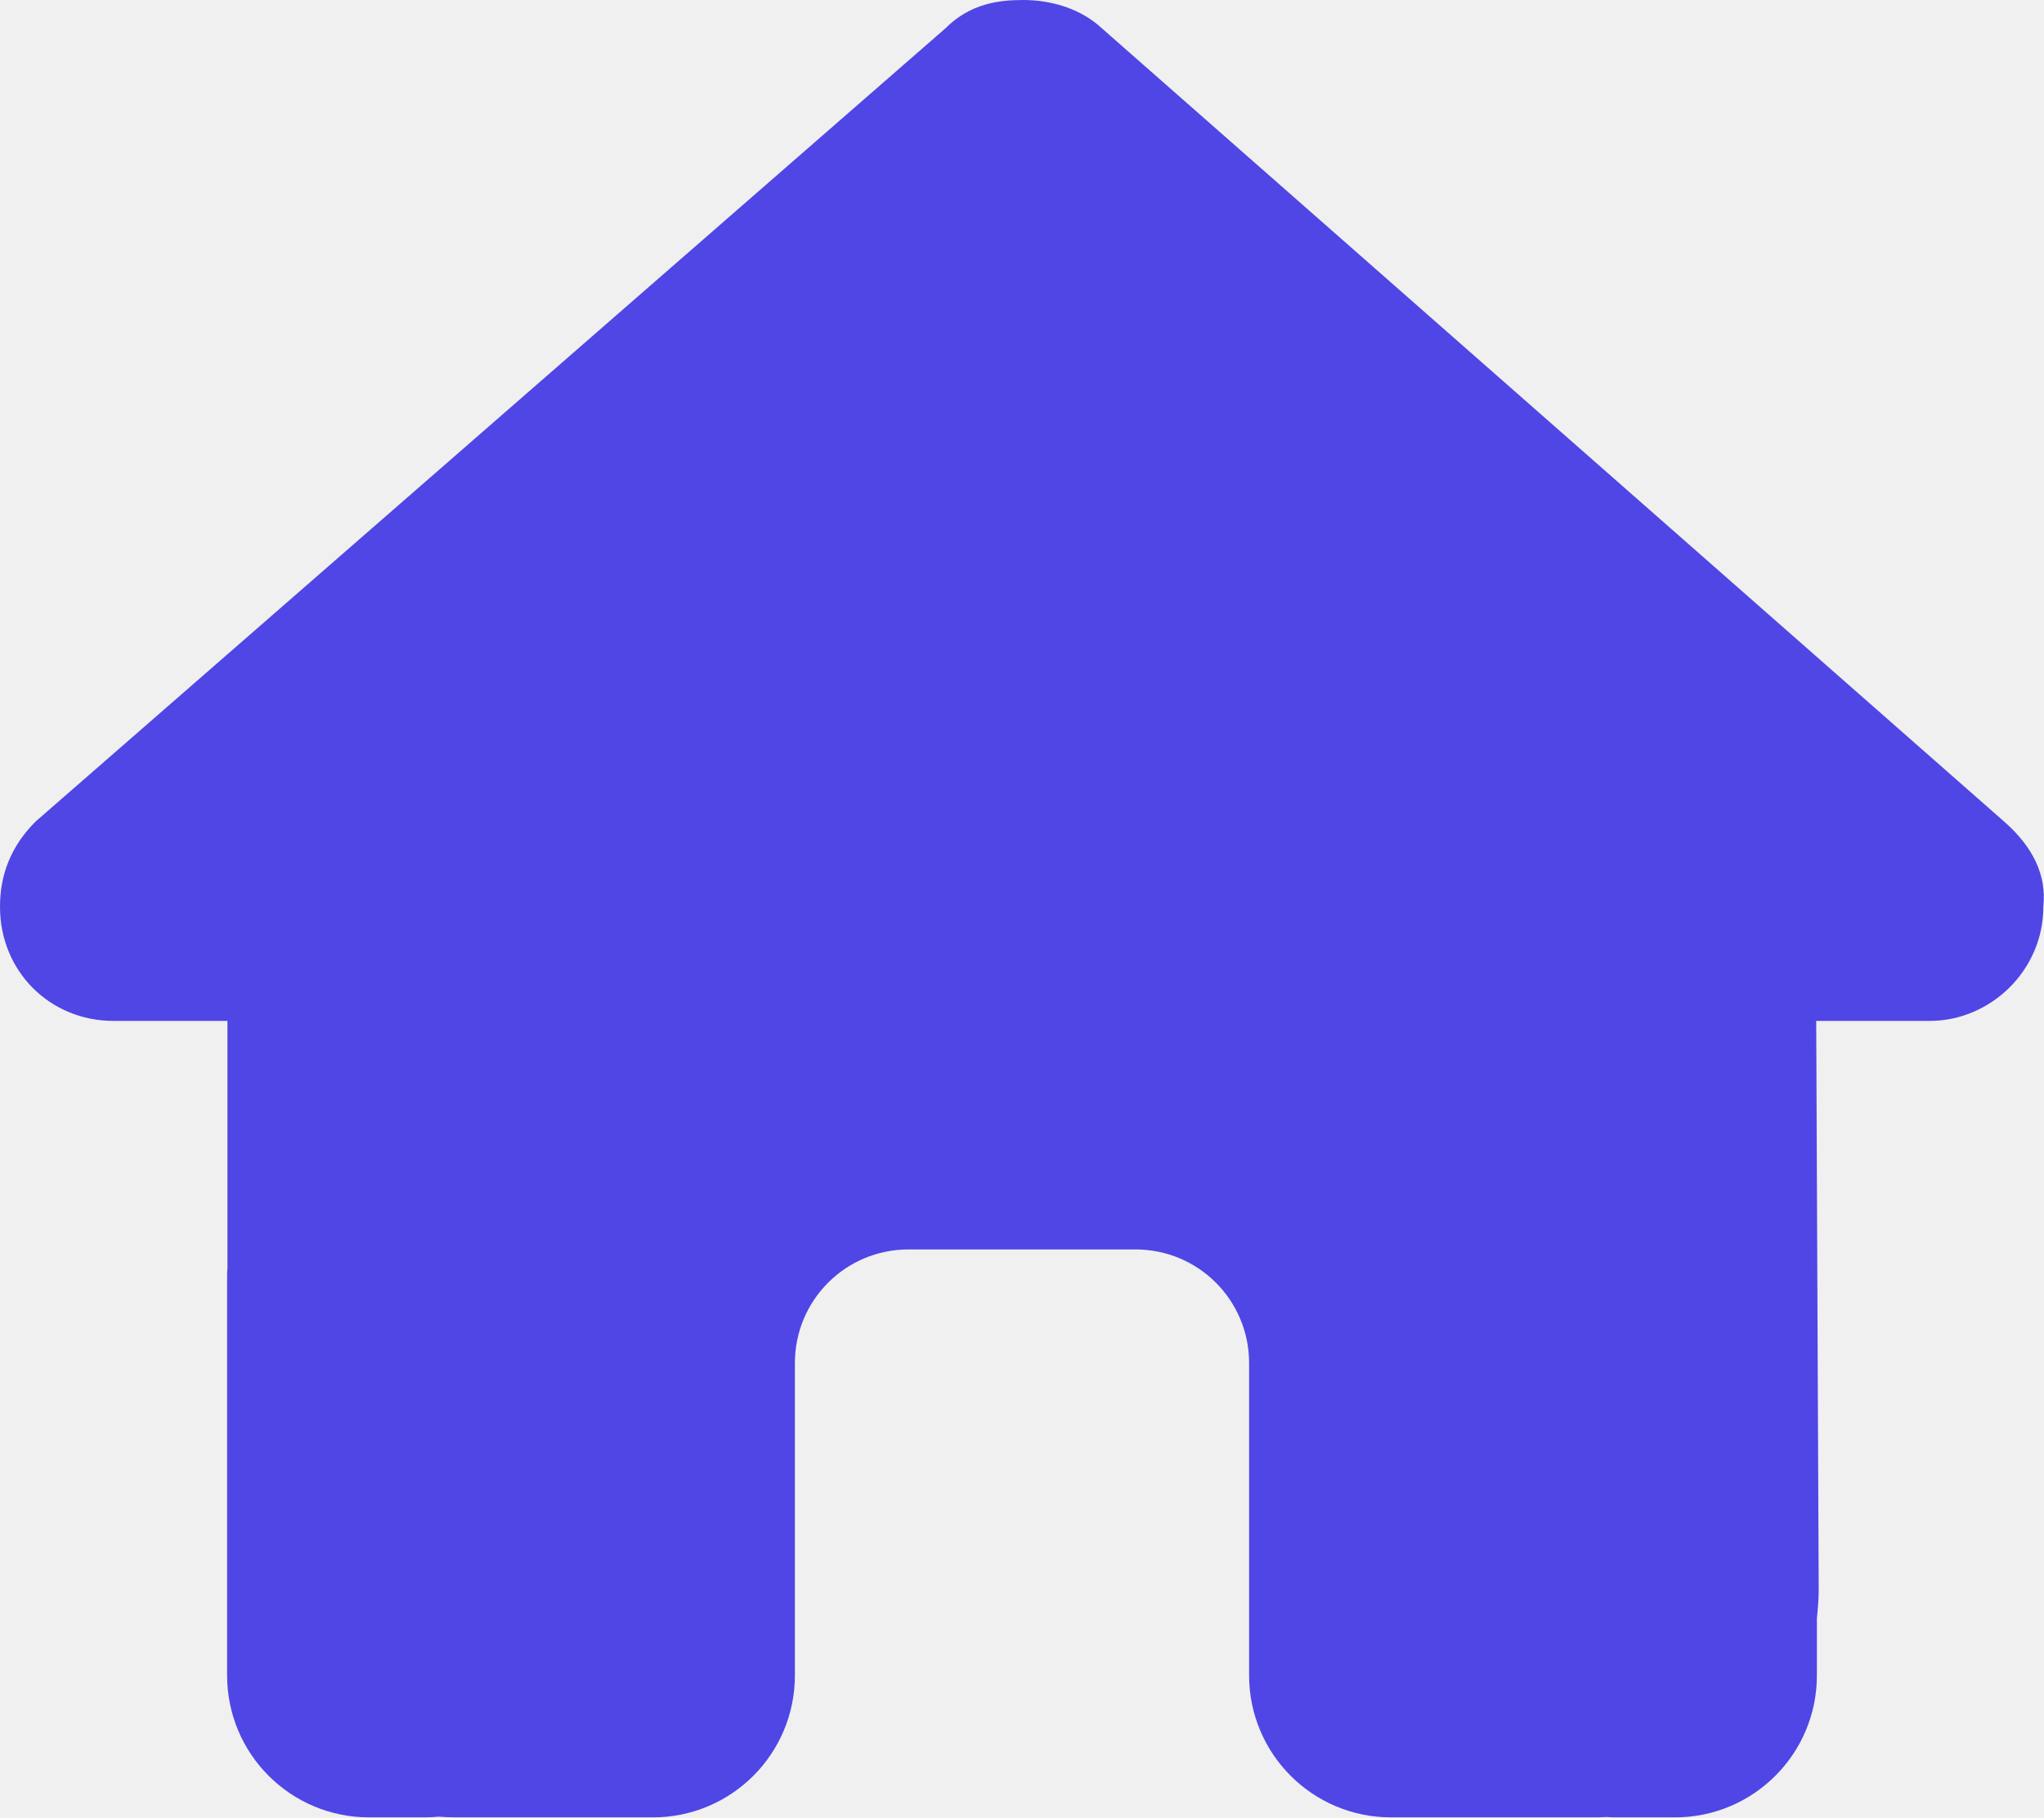
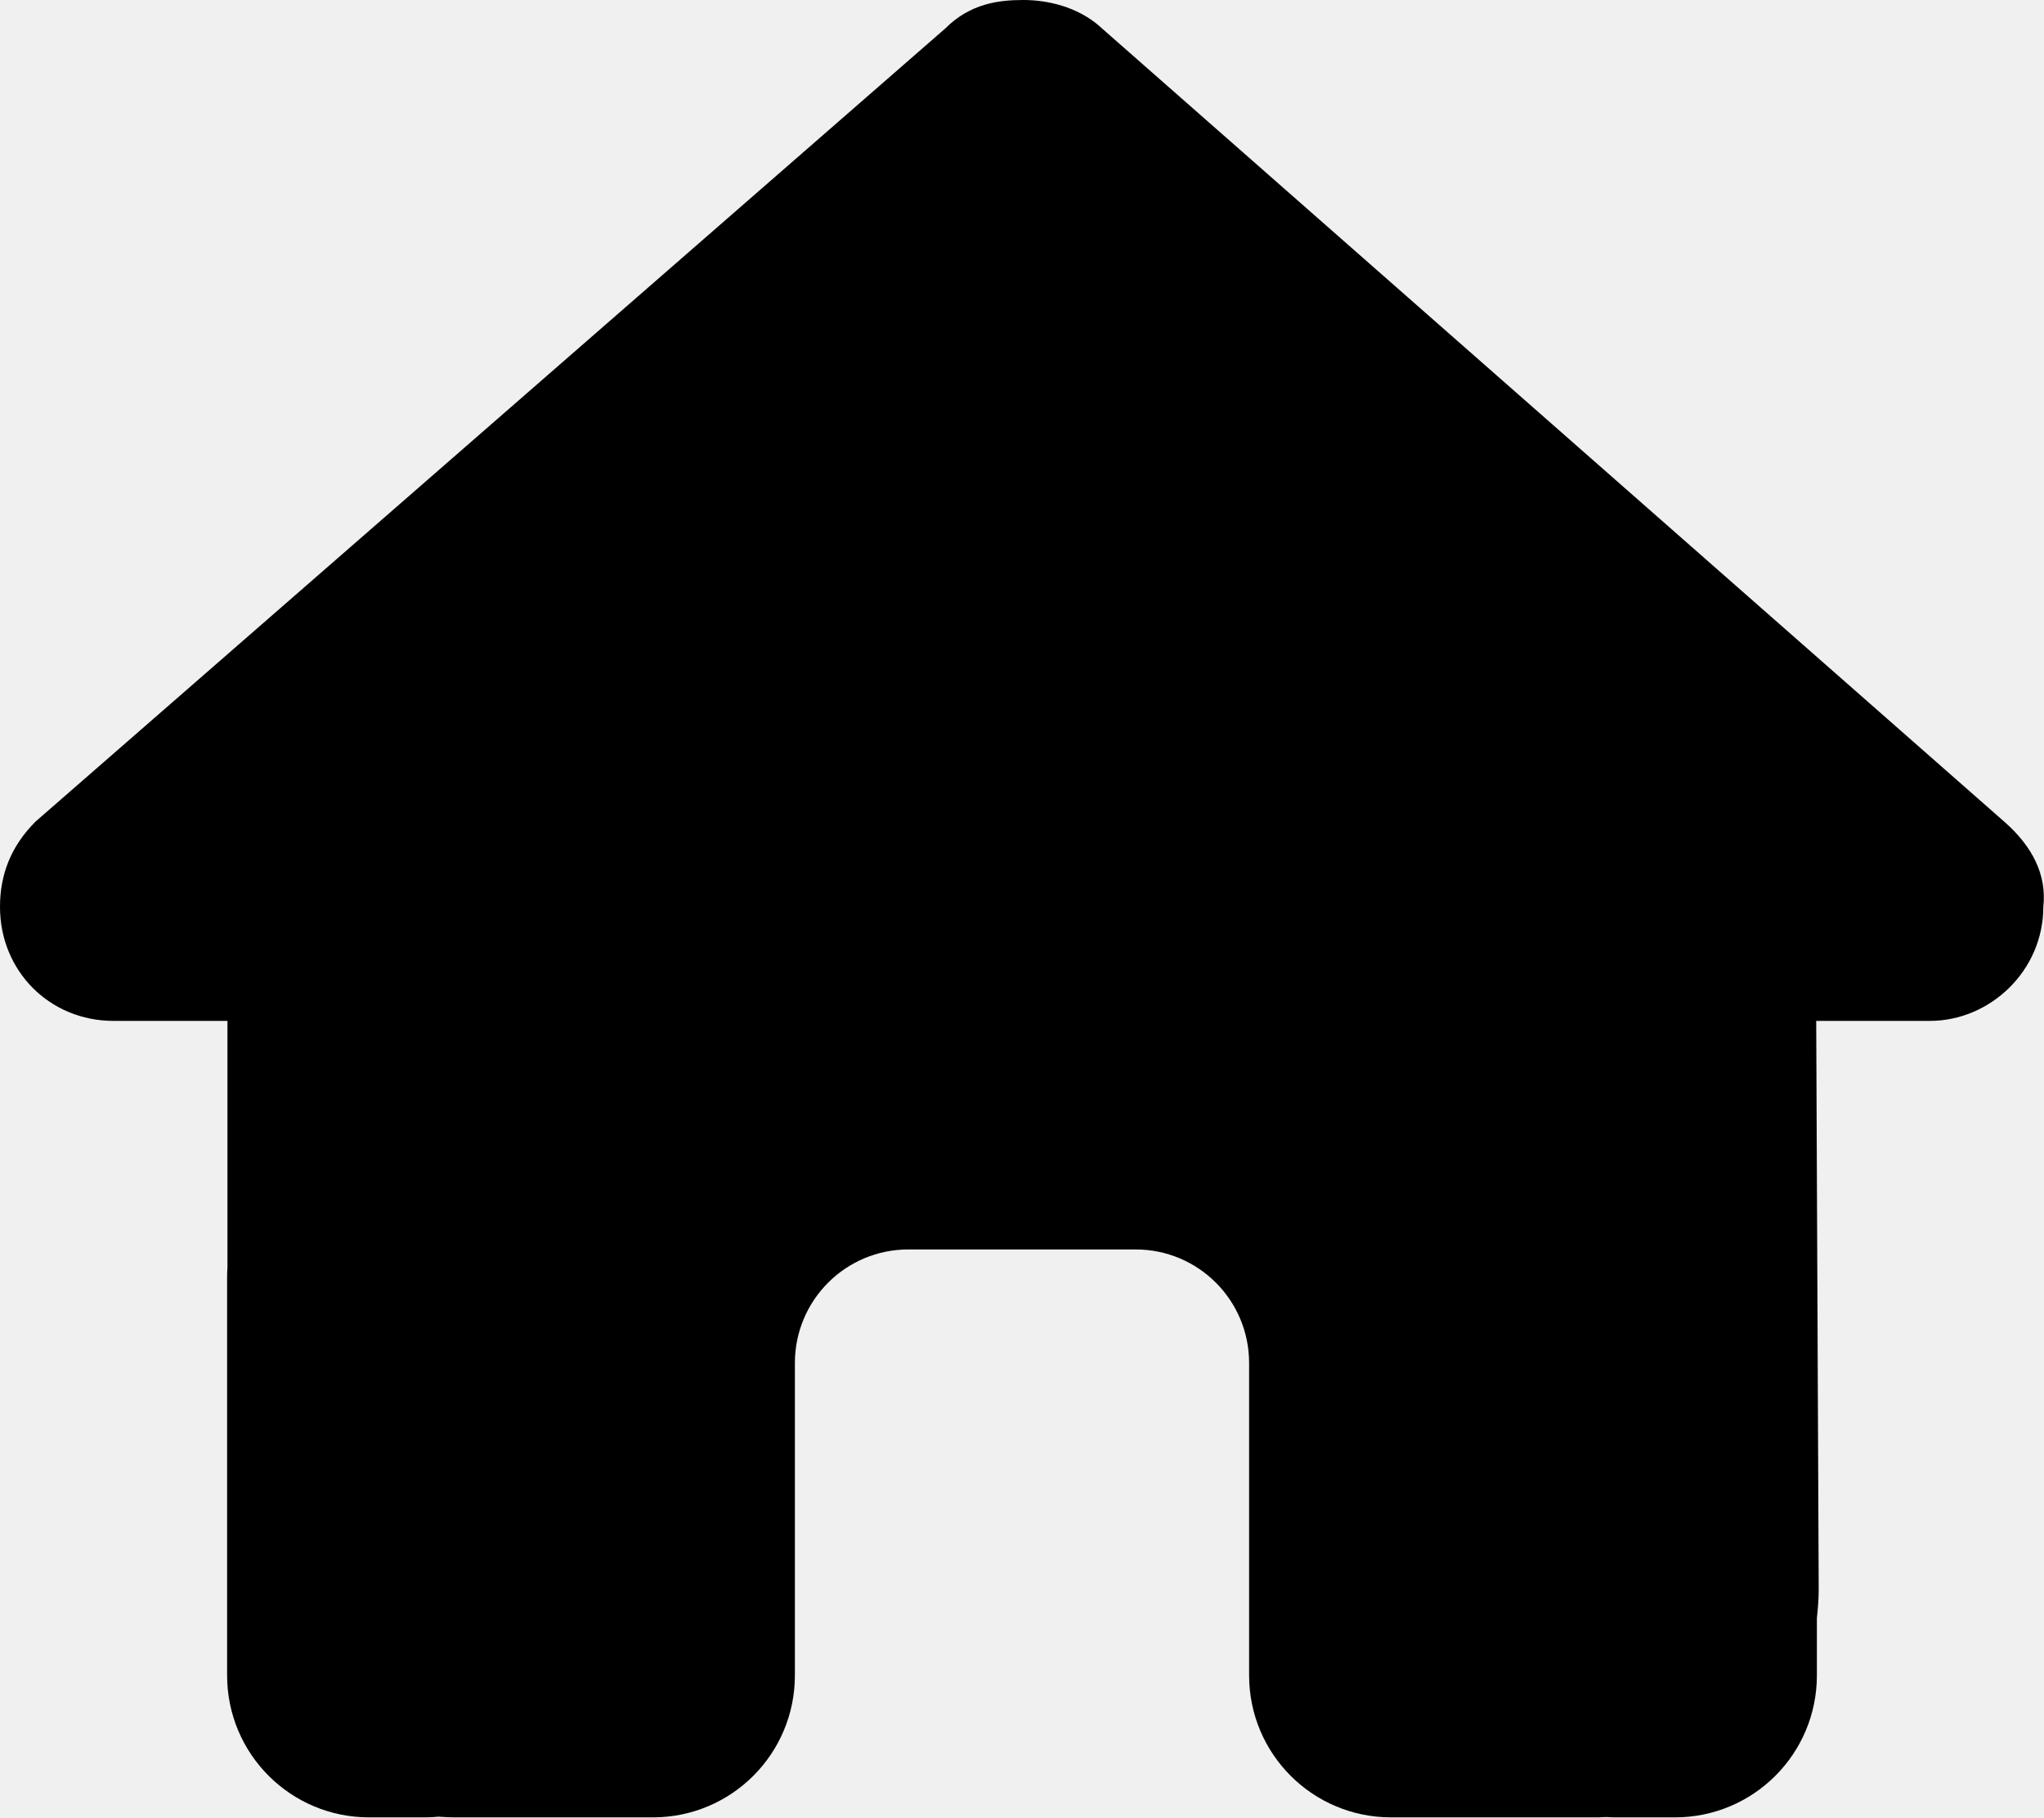
<svg xmlns="http://www.w3.org/2000/svg" width="18" height="16" viewBox="0 0 18 16" fill="none">
  <g clip-path="url(#clip0_2_1878)">
-     <path d="M17.994 7.984C17.994 8.547 17.525 8.988 16.994 8.988H15.994L16.016 13.994C16.016 14.078 16.009 14.162 16 14.247V14.75C16 15.441 15.441 16 14.75 16H14.25C14.216 16 14.181 16 14.147 15.997C14.103 16 14.059 16 14.016 16H13H12.25C11.559 16 11 15.441 11 14.75V14V12C11 11.447 10.553 11 10 11H8C7.447 11 7 11.447 7 12V14V14.75C7 15.441 6.441 16 5.75 16H5H4.003C3.956 16 3.909 15.997 3.862 15.994C3.825 15.997 3.788 16 3.75 16H3.25C2.559 16 2 15.441 2 14.75V11.25C2 11.222 2 11.191 2.003 11.162V8.988H1C0.438 8.988 0 8.55 0 7.984C0 7.703 0.094 7.453 0.312 7.234L8.325 0.25C8.544 0.031 8.794 0 9.012 0C9.231 0 9.481 0.062 9.669 0.219L17.65 7.234C17.9 7.453 18.025 7.703 17.994 7.984Z" fill="#4F46E5" />
+     <path d="M17.994 7.984C17.994 8.547 17.525 8.988 16.994 8.988H15.994L16.016 13.994C16.016 14.078 16.009 14.162 16 14.247V14.75C16 15.441 15.441 16 14.75 16H14.25C14.216 16 14.181 16 14.147 15.997C14.103 16 14.059 16 14.016 16H13H12.25C11.559 16 11 15.441 11 14.75V14V12C11 11.447 10.553 11 10 11H8C7.447 11 7 11.447 7 12V14V14.75C7 15.441 6.441 16 5.75 16H5H4.003C3.956 16 3.909 15.997 3.862 15.994C3.825 15.997 3.788 16 3.75 16H3.25C2.559 16 2 15.441 2 14.75V11.25C2 11.222 2 11.191 2.003 11.162V8.988H1C0.438 8.988 0 8.55 0 7.984C0 7.703 0.094 7.453 0.312 7.234L8.325 0.25C8.544 0.031 8.794 0 9.012 0C9.231 0 9.481 0.062 9.669 0.219L17.65 7.234C17.9 7.453 18.025 7.703 17.994 7.984Z" fill="#000000" />
  </g>
  <defs>
    <clipPath id="clip0_2_1878">
      <path d="M0 0H18V16H0V0Z" fill="white" />
    </clipPath>
  </defs>
</svg>
